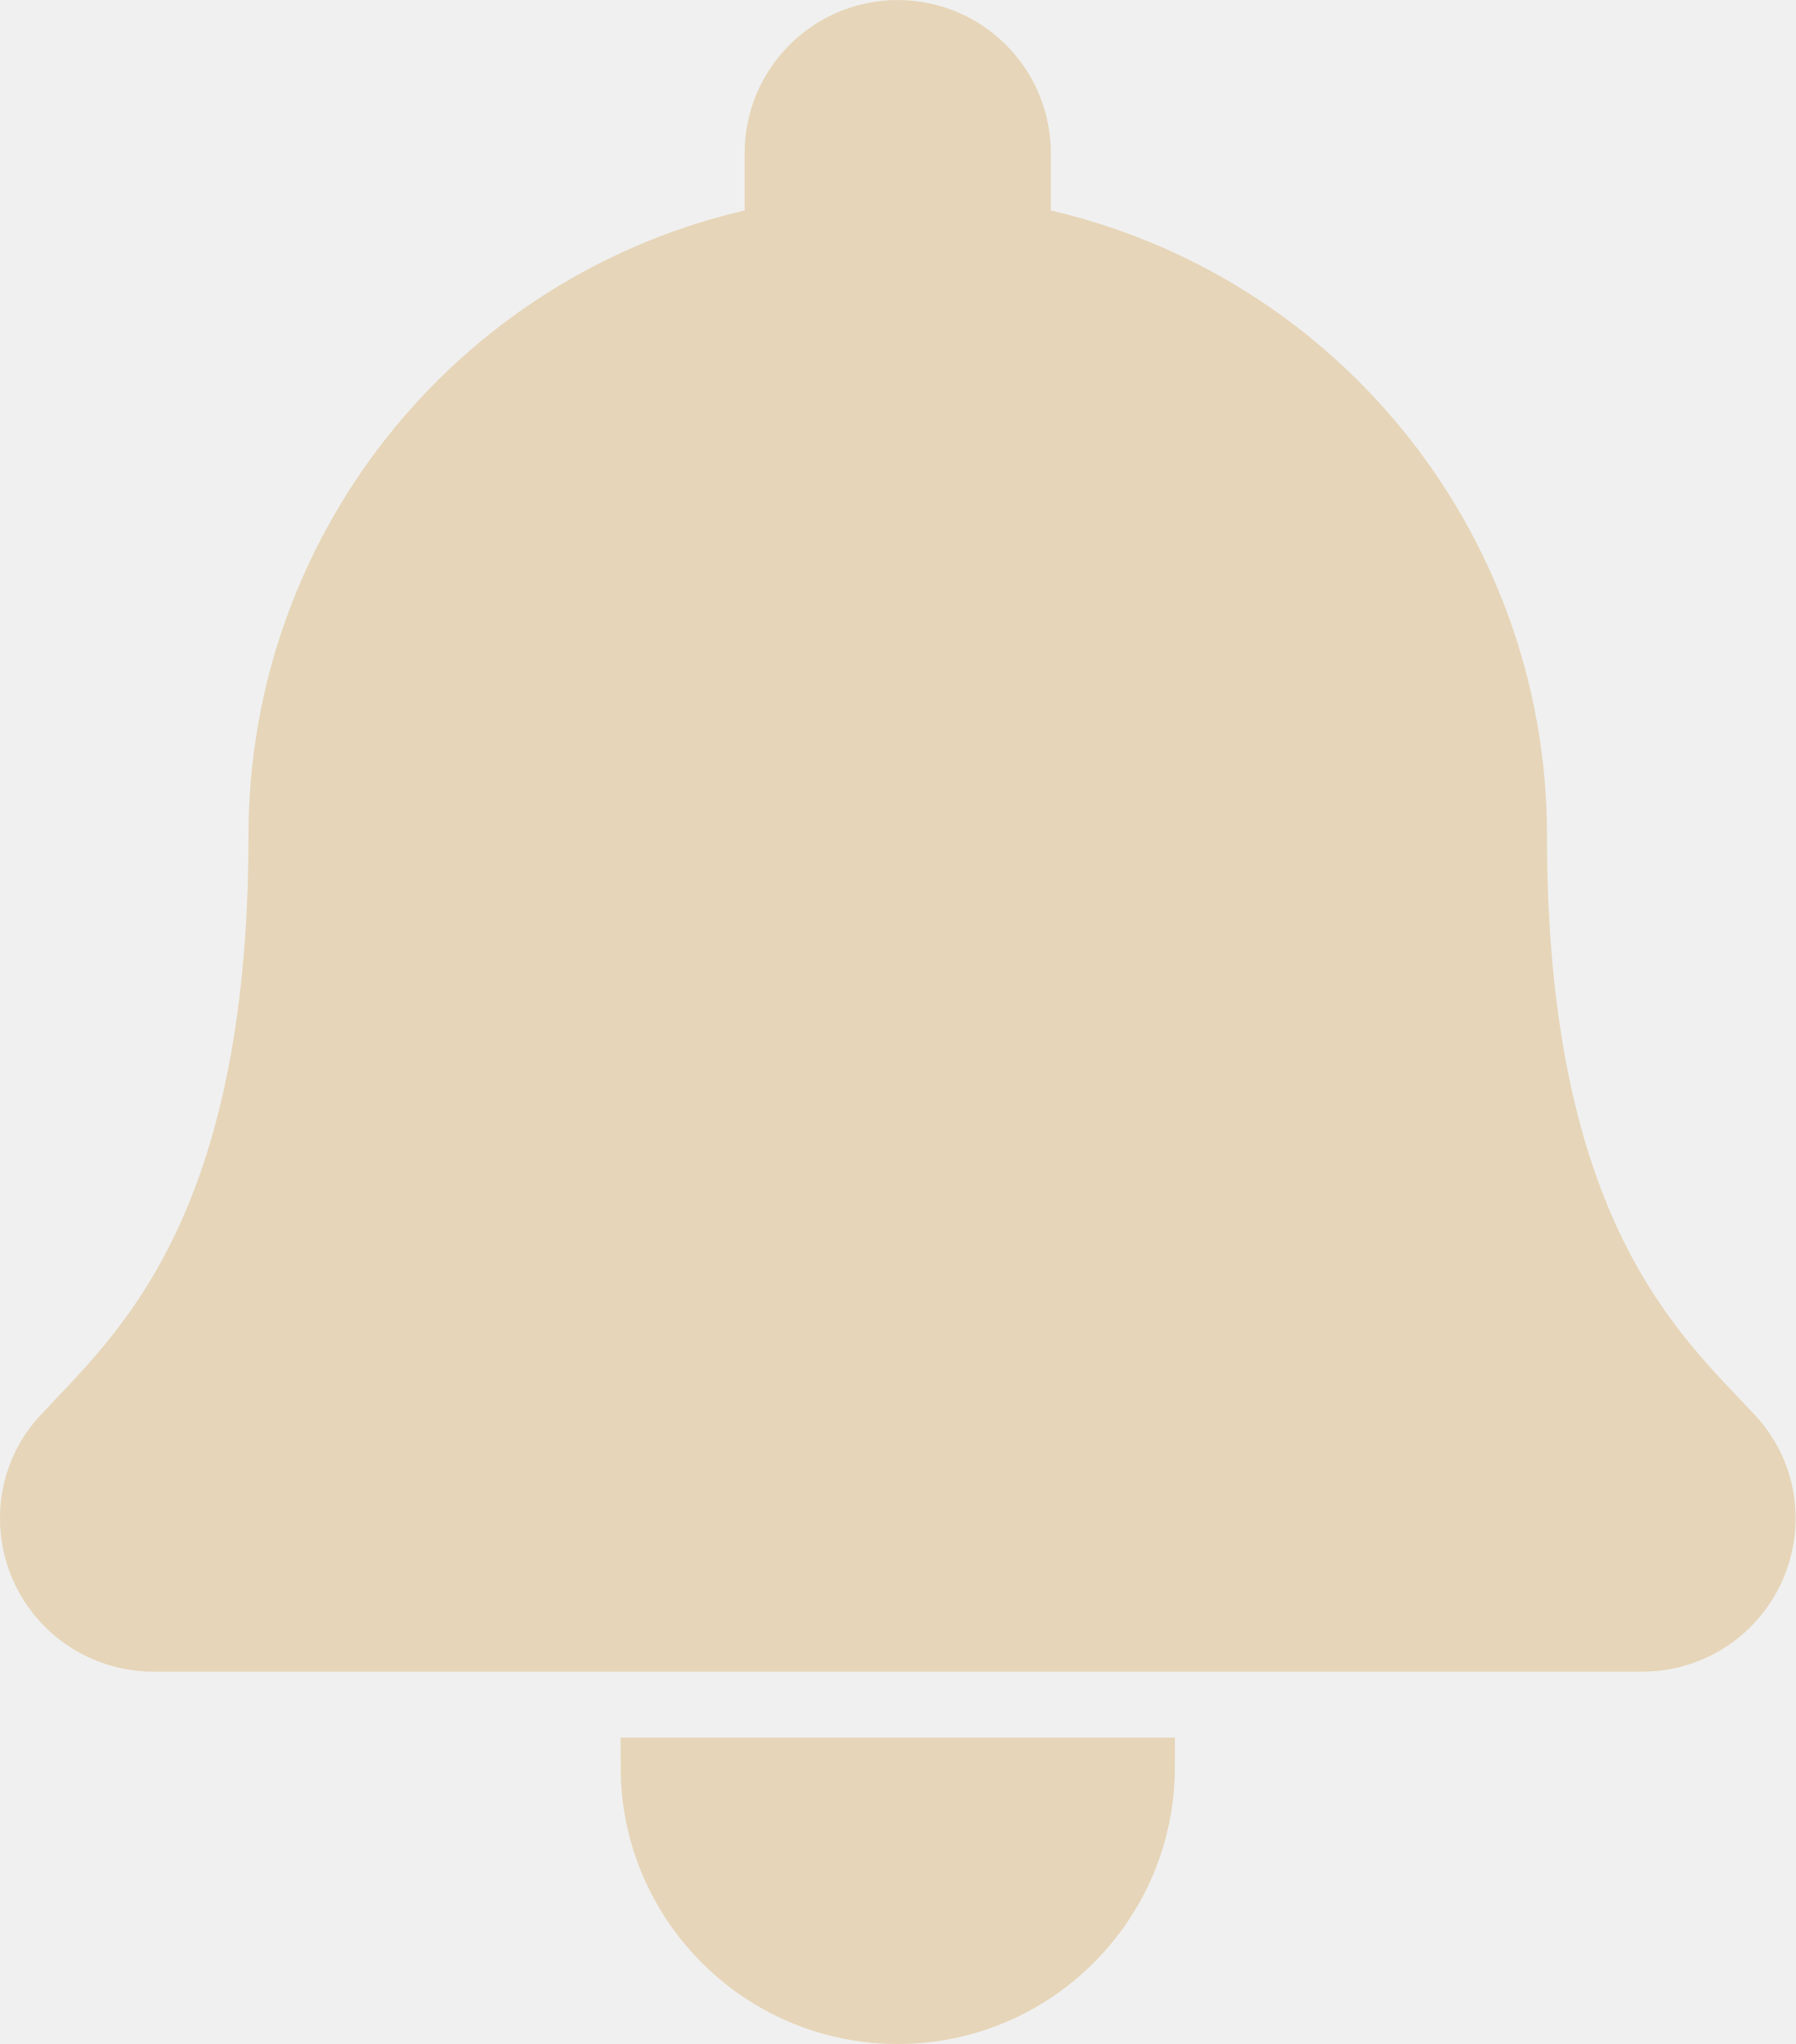
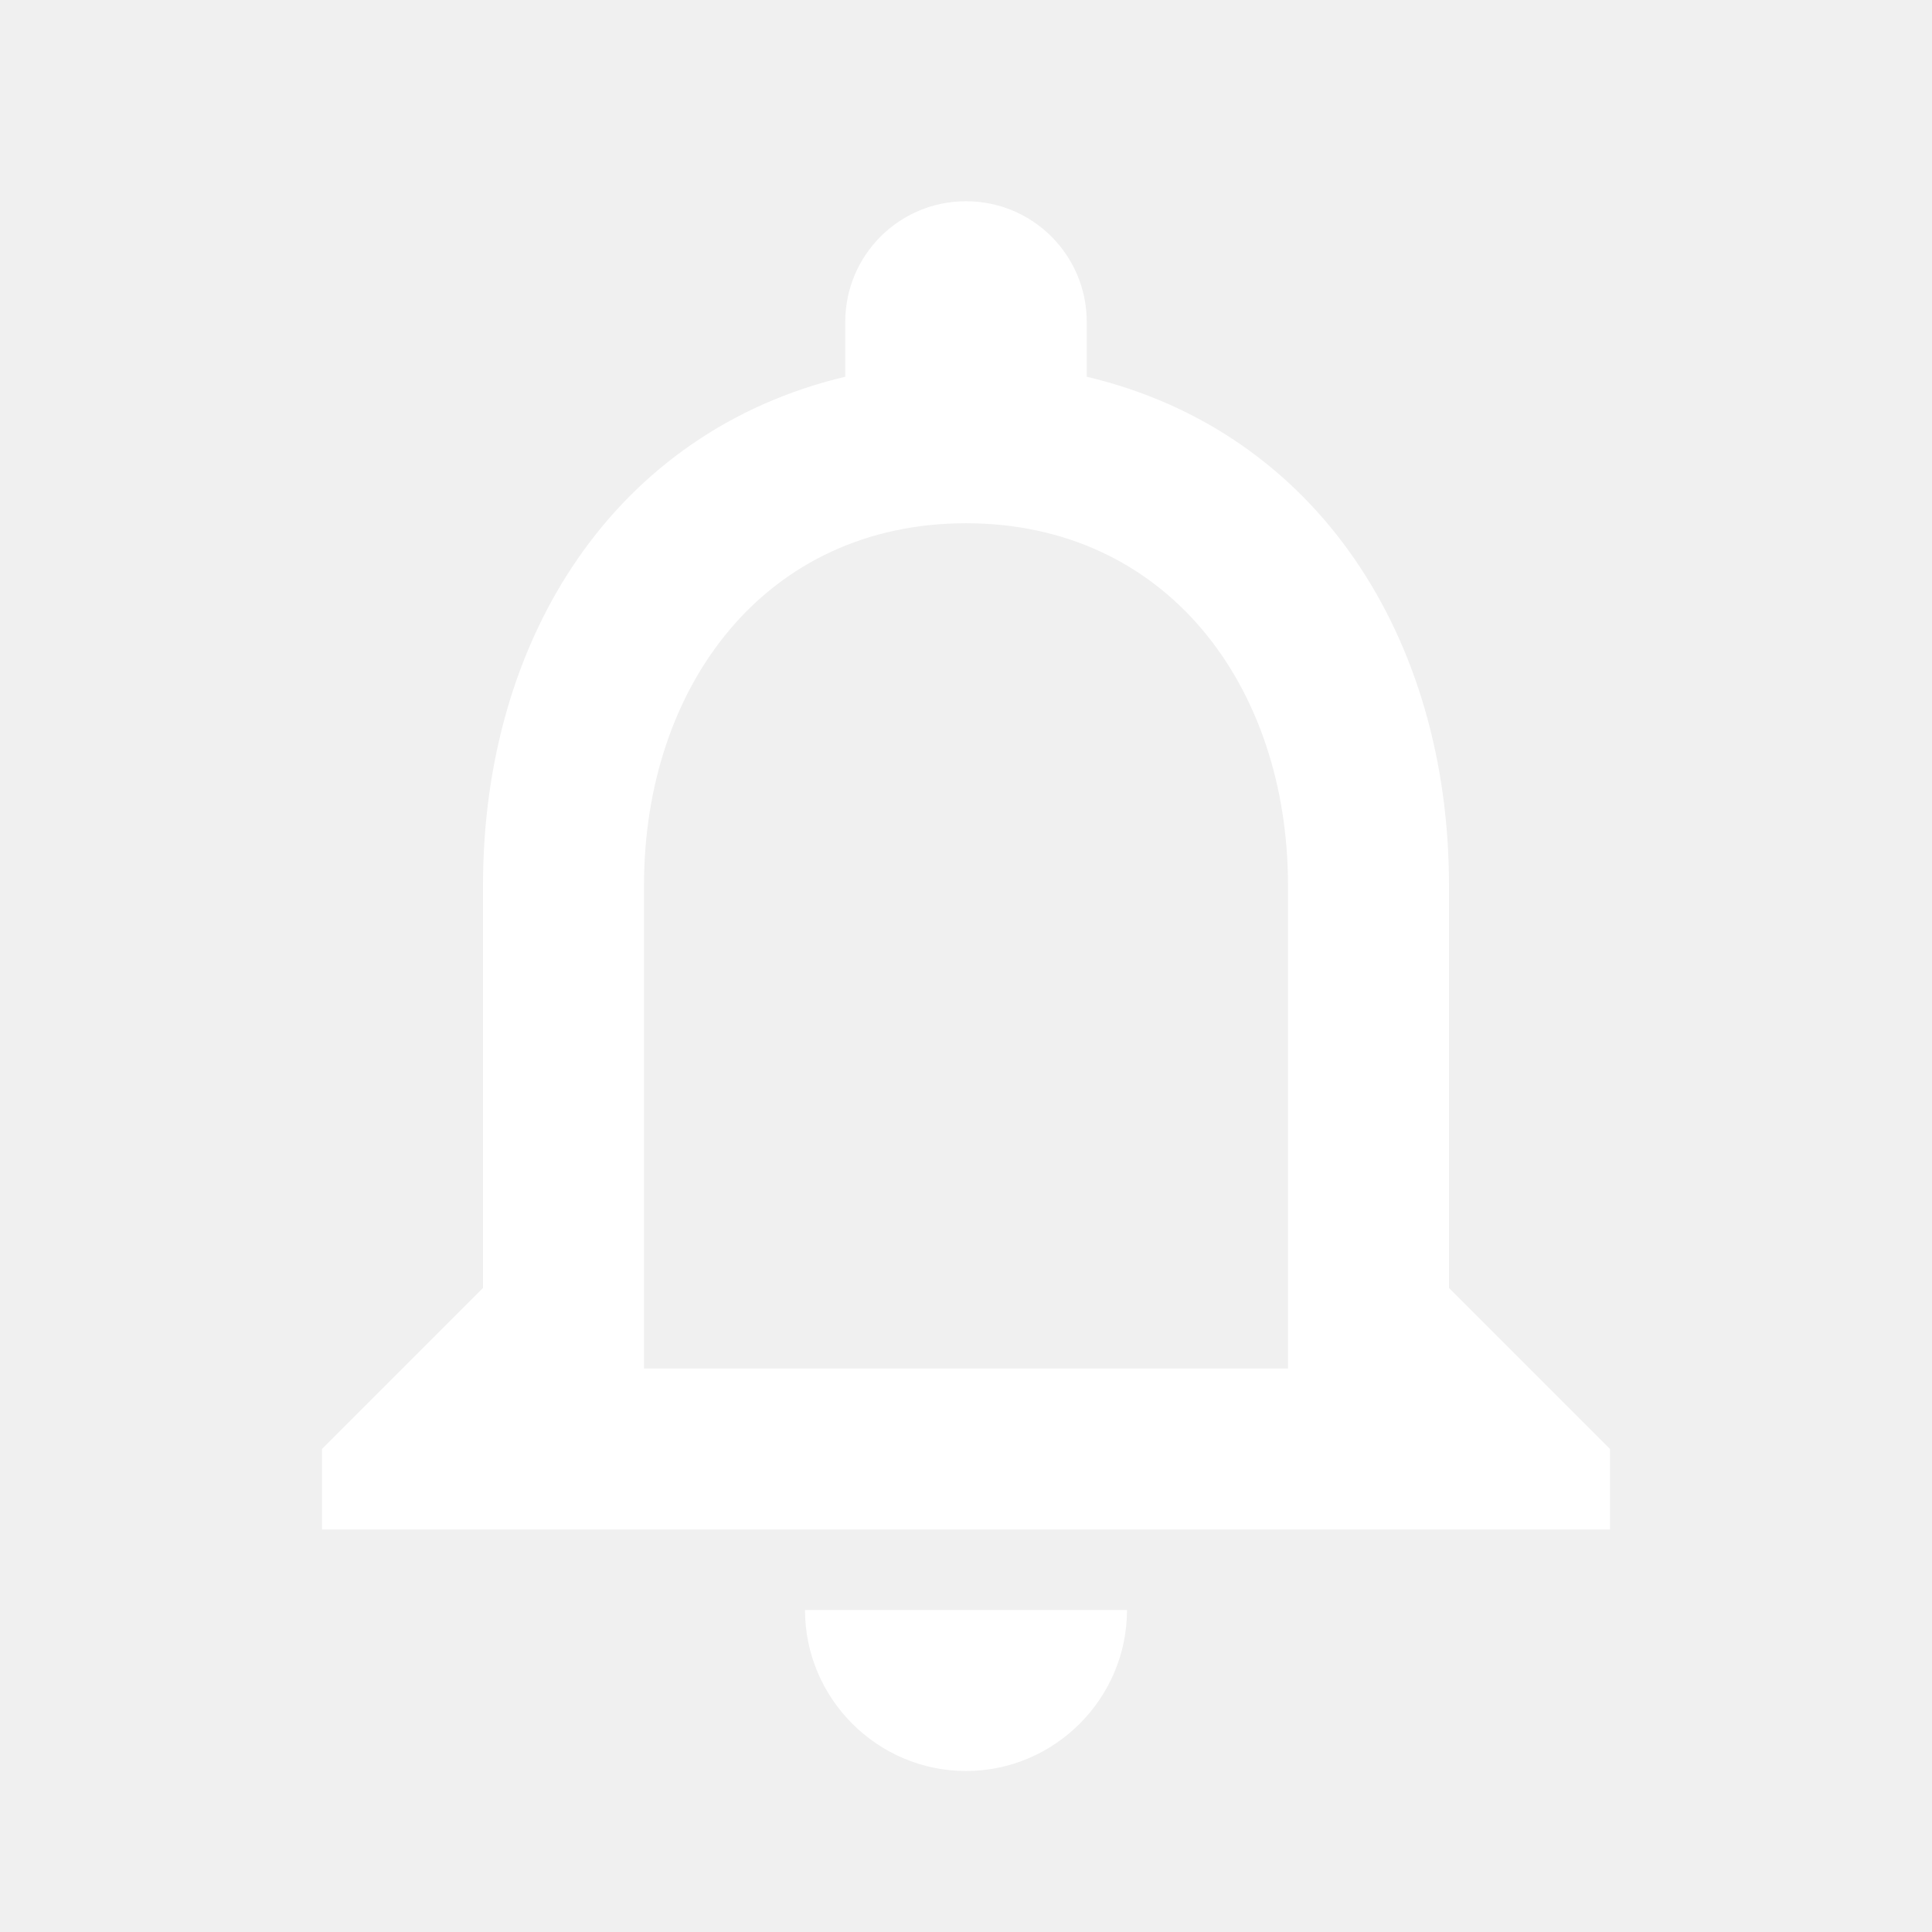
- <svg xmlns="http://www.w3.org/2000/svg" width="30.881" height="35.149" viewBox="0 0 30.881 35.149">
-   <defs>
-     <style>
-       .cls-1 {
-         fill: #e6d5b8;
-         stroke: #e6d5b8;
-       }
-     </style>
-   </defs>
-   <path id="Icon_awesome-bell" data-name="Icon awesome-bell" class="cls-1" d="M14.94,34.149a4.268,4.268,0,0,0,4.267-4.269H10.674A4.268,4.268,0,0,0,14.94,34.149Zm14.366-9.985c-1.289-1.385-3.7-3.468-3.7-10.291A10.533,10.533,0,0,0,17.073,3.524V2.134a2.133,2.133,0,1,0-4.266,0v1.39A10.533,10.533,0,0,0,4.274,13.873c0,6.823-2.411,8.906-3.7,10.291A2.084,2.084,0,0,0,0,25.612a2.136,2.136,0,0,0,2.141,2.134h25.6a2.136,2.136,0,0,0,2.141-2.134A2.083,2.083,0,0,0,29.306,24.164Z" transform="translate(0.5 0.5)" />
+ <svg xmlns="http://www.w3.org/2000/svg" height="24px" viewBox="0 0 24 24" width="24px" fill="#FFFFFF">
+   <path d="M0 0h24v24H0V0z" fill="none" />
+   <path d="M12 22c1.1 0 2-.9 2-2h-4c0 1.1.9 2 2 2zm6-6v-5c0-3.07-1.63-5.64-4.5-6.32V4c0-.83-.67-1.5-1.5-1.5s-1.5.67-1.5 1.5v.68C7.64 5.36 6 7.92 6 11v5l-2 2v1h16v-1l-2-2zm-2 1H8v-6c0-2.48 1.51-4.5 4-4.5s4 2.02 4 4.5v6z" />
</svg>
